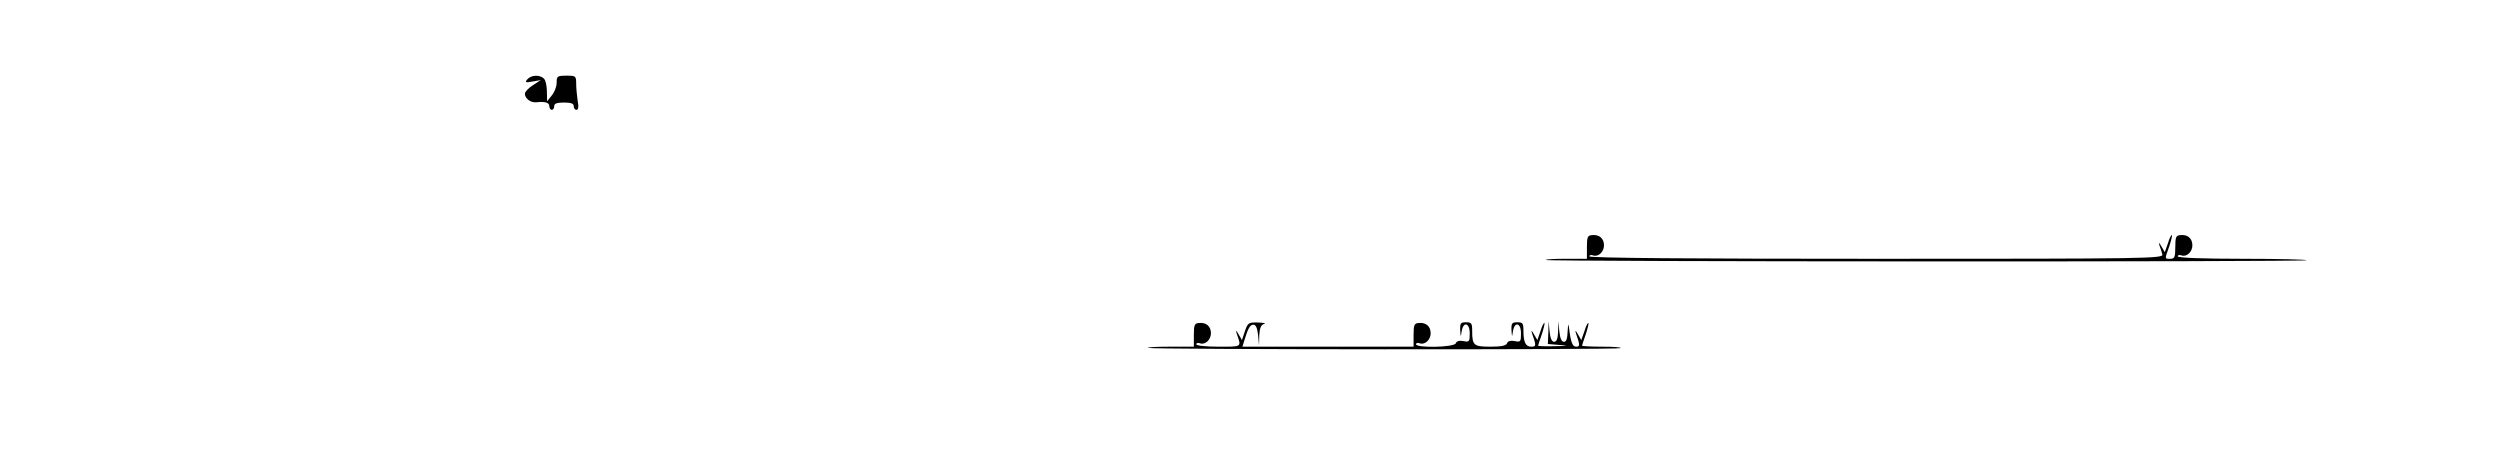
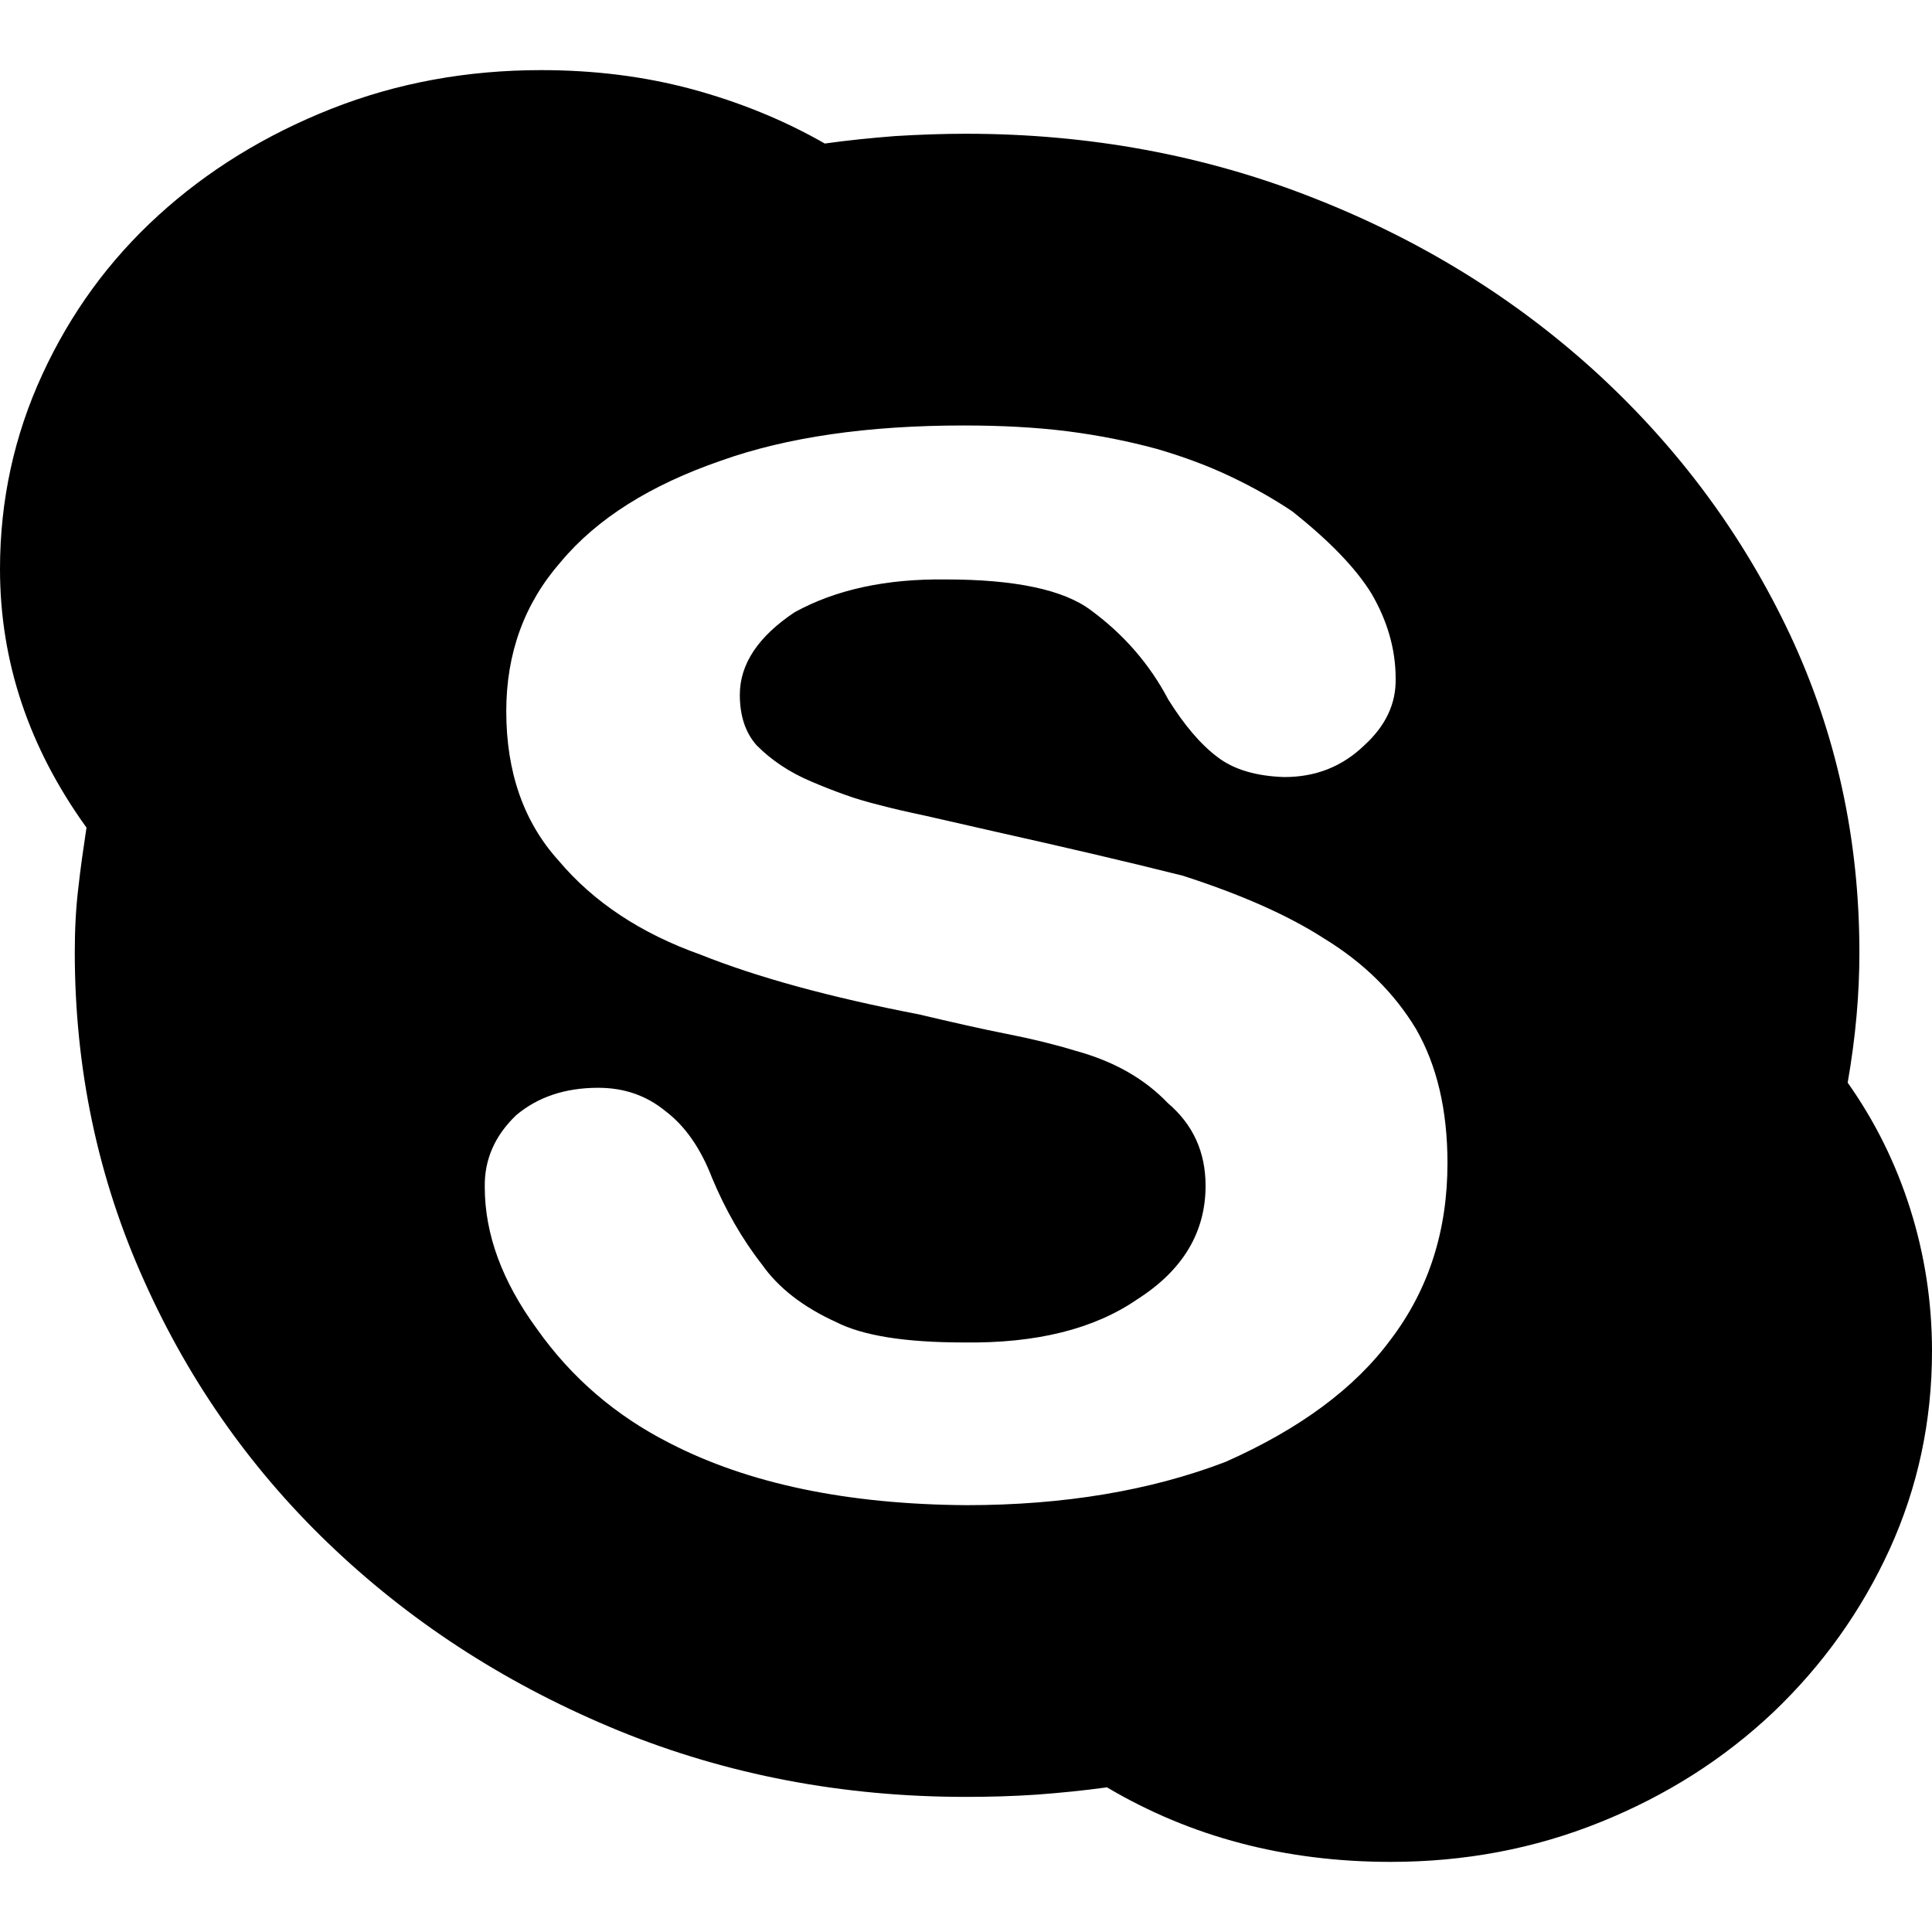
- <svg xmlns="http://www.w3.org/2000/svg" version="1.0" width="1024pt" height="189pt" viewBox="0 0 1024 189" preserveAspectRatio="xMidYMid meet">
-   <g transform="translate(0,189) scale(0.1,-0.1)" fill="#000000" stroke="none">
-     <path d="M2160 1565 c-11 -13 -8 -14 21 -9 l34 6 -32 -21 c-18 -11 -33 -27 -33 -35 0 -19 23 -37 46 -35 37 4 54 -1 54 -16 0 -8 5 -15 10 -15 6 0 10 7 10 15 0 11 11 15 40 15 29 0 40 -4 40 -15 0 -8 5 -15 11 -15 8 0 10 13 5 38 -3 20 -6 52 -6 70 0 31 -2 32 -40 32 -37 0 -40 -2 -40 -29 0 -16 -9 -39 -20 -52 l-19 -24 -1 41 c0 22 -5 45 -12 52 -17 17 -53 15 -68 -3z" />
-     <path d="M6500 878 l0 -48 -87 0 c-47 0 -84 -2 -81 -5 6 -7 3109 -8 3116 -1 3 3 -115 6 -261 6 -166 0 -267 4 -267 10 0 5 7 7 15 4 21 -8 45 14 45 41 0 28 -19 45 -48 42 -19 -1 -22 -7 -22 -49 0 -41 -3 -48 -20 -48 -24 0 -24 -3 -5 50 8 24 13 45 11 47 -2 2 -10 -12 -16 -33 l-13 -37 -14 24 c-10 17 -12 18 -8 4 4 -11 10 -28 12 -37 5 -17 -55 -18 -1171 -18 -752 0 -1176 3 -1176 10 0 5 7 7 15 4 21 -8 45 14 45 41 0 28 -19 45 -48 42 -19 -1 -22 -7 -22 -49z" />
-     <path d="M4890 518 l0 -48 -97 0 c-53 0 -94 -2 -91 -5 7 -7 1929 -8 1936 -1 3 4 -31 6 -76 6 -45 0 -82 2 -82 4 0 2 7 23 15 46 8 24 13 45 11 47 -2 2 -10 -12 -16 -33 l-13 -37 -14 24 c-10 17 -12 18 -8 4 17 -49 17 -55 1 -55 -15 0 -22 17 -29 75 -3 23 -4 20 -6 -12 -1 -30 -5 -43 -15 -43 -10 0 -16 14 -19 43 l-4 42 -1 -42 c-1 -30 -6 -43 -16 -43 -10 0 -16 14 -19 43 l-4 42 -1 -47 -2 -47 48 -4 c39 -3 36 -4 -20 -5 -38 -1 -68 0 -68 2 0 2 7 23 15 46 8 24 13 45 11 47 -2 2 -10 -12 -16 -33 l-13 -37 -14 24 c-10 17 -12 18 -8 4 18 -51 18 -55 -3 -55 -23 0 -32 18 -32 66 0 30 -3 34 -25 34 -22 0 -25 -4 -24 -32 2 -31 2 -31 6 -5 7 42 33 35 33 -9 0 -34 -2 -36 -26 -31 -16 3 -28 0 -31 -9 -4 -10 -24 -14 -68 -14 -69 0 -75 5 -75 66 0 30 -3 34 -25 34 -22 0 -25 -4 -24 -32 2 -31 2 -31 6 -5 7 42 33 35 33 -9 0 -34 -2 -36 -26 -31 -16 3 -28 0 -31 -9 -6 -17 -163 -20 -163 -4 0 5 7 7 15 4 21 -8 45 14 45 41 0 28 -19 45 -48 42 -19 -1 -22 -7 -22 -49 l0 -48 -351 0 -350 0 7 23 c16 53 24 67 38 67 10 0 16 -14 19 -42 l4 -43 1 42 c2 30 7 43 20 46 9 3 -2 5 -25 6 -39 1 -42 -1 -54 -36 l-12 -36 -14 24 c-10 17 -12 18 -8 4 20 -58 25 -55 -74 -55 -52 0 -91 4 -91 10 0 5 7 7 15 4 21 -8 45 14 45 41 0 28 -19 45 -48 42 -19 -1 -22 -7 -22 -49z" />
+ <svg xmlns="http://www.w3.org/2000/svg" version="1.1" id="Capa_1" x="0px" y="0px" viewBox="0 0 24.08 24.08" style="enable-background:new 0 0 24.08 24.08;" xml:space="preserve">
+   <g>
+     <path d="M23.029,13.494c0.34,0.481,0.599,1.003,0.78,1.575c0.18,0.57,0.271,1.16,0.271,1.771c0,0.875-0.177,1.697-0.527,2.467   c-0.351,0.768-0.834,1.445-1.45,2.033c-0.616,0.582-1.333,1.039-2.157,1.371s-1.691,0.495-2.613,0.495   c-1.313,0-2.491-0.31-3.536-0.929c-0.29,0.04-0.582,0.069-0.877,0.091c-0.296,0.02-0.589,0.028-0.882,0.028   c-1.534,0-2.974-0.275-4.321-0.823c-1.344-0.551-2.521-1.299-3.535-2.252c-1.011-0.949-1.808-2.068-2.382-3.349   c-0.579-1.281-0.868-2.65-0.868-4.105c0-0.282,0.014-0.55,0.044-0.798c0.027-0.248,0.064-0.501,0.102-0.754   C0.358,9.316,0,8.243,0,7.092c0-0.856,0.177-1.665,0.528-2.426c0.35-0.76,0.83-1.421,1.446-1.982C2.59,2.122,3.311,1.68,4.13,1.356   c0.821-0.324,1.692-0.482,2.614-0.482c0.664,0,1.287,0.078,1.879,0.237c0.592,0.161,1.146,0.385,1.657,0.678   c0.289-0.041,0.585-0.07,0.877-0.093c0.296-0.018,0.592-0.029,0.881-0.029c1.539,0,2.984,0.268,4.335,0.801   c1.348,0.529,2.528,1.262,3.542,2.192c1.014,0.934,1.813,2.015,2.393,3.245c0.578,1.232,0.867,2.554,0.867,3.962   C23.176,12.386,23.128,12.929,23.029,13.494z M17.333,16.696c0.474-0.624,0.708-1.357,0.708-2.199c0-0.663-0.132-1.22-0.392-1.672   c-0.271-0.45-0.653-0.827-1.146-1.128c-0.453-0.292-1.042-0.551-1.763-0.783c-0.725-0.182-1.494-0.36-2.307-0.542l-0.891-0.203   c-0.239-0.051-0.429-0.094-0.572-0.133c-0.159-0.039-0.306-0.082-0.446-0.133c-0.132-0.047-0.272-0.102-0.412-0.162   C9.84,9.627,9.612,9.472,9.431,9.29c-0.14-0.157-0.21-0.368-0.21-0.63c0-0.383,0.228-0.725,0.681-1.028   c0.513-0.283,1.14-0.419,1.885-0.41c0.861,0,1.466,0.127,1.807,0.382c0.412,0.302,0.735,0.674,0.966,1.113   c0.201,0.322,0.405,0.562,0.616,0.72c0.201,0.154,0.48,0.237,0.831,0.248c0.395,0,0.722-0.131,0.997-0.395   c0.269-0.246,0.398-0.523,0.391-0.835c0-0.361-0.102-0.716-0.302-1.058c-0.198-0.321-0.531-0.663-0.99-1.026   c-0.232-0.156-0.487-0.299-0.762-0.43c-0.276-0.132-0.586-0.248-0.923-0.346c-0.353-0.096-0.724-0.17-1.115-0.22   c-0.392-0.049-0.82-0.072-1.294-0.072c-1.194,0-2.201,0.146-3.021,0.438c-0.881,0.304-1.548,0.722-2,1.264   C6.536,7.521,6.31,8.141,6.31,8.865c0,0.762,0.219,1.382,0.651,1.86c0.435,0.517,1.024,0.908,1.769,1.173   c0.708,0.283,1.613,0.531,2.723,0.745c0.415,0.098,0.778,0.181,1.099,0.244c0.316,0.062,0.603,0.133,0.854,0.21   c0.473,0.129,0.857,0.345,1.15,0.652c0.313,0.266,0.47,0.608,0.47,1.03c0,0.583-0.286,1.055-0.851,1.415   c-0.534,0.369-1.256,0.551-2.165,0.538c-0.728,0-1.255-0.084-1.589-0.254c-0.415-0.189-0.721-0.429-0.922-0.715   c-0.255-0.326-0.459-0.688-0.623-1.079c-0.143-0.371-0.336-0.651-0.588-0.84c-0.235-0.191-0.51-0.286-0.833-0.286   c-0.412,0-0.752,0.115-1.021,0.341c-0.269,0.257-0.398,0.558-0.392,0.896c0,0.589,0.218,1.178,0.65,1.768   c0.429,0.607,0.98,1.081,1.651,1.422c0.983,0.508,2.218,0.765,3.702,0.775c1.211,0,2.29-0.18,3.229-0.539   C16.196,17.812,16.884,17.305,17.333,16.696z" />
+     <g>
+ 	</g>
+     <g>
+ 	</g>
+     <g>
+ 	</g>
+     <g>
+ 	</g>
+     <g>
+ 	</g>
+     <g>
+ 	</g>
+     <g>
+ 	</g>
+     <g>
+ 	</g>
+     <g>
+ 	</g>
+     <g>
+ 	</g>
+     <g>
+ 	</g>
+     <g>
+ 	</g>
+     <g>
+ 	</g>
+     <g>
+ 	</g>
+     <g>
+ 	</g>
  </g>
+   <g>
+ </g>
+   <g>
+ </g>
+   <g>
+ </g>
+   <g>
+ </g>
+   <g>
+ </g>
+   <g>
+ </g>
+   <g>
+ </g>
+   <g>
+ </g>
+   <g>
+ </g>
+   <g>
+ </g>
+   <g>
+ </g>
+   <g>
+ </g>
+   <g>
+ </g>
+   <g>
+ </g>
+   <g>
+ </g>
</svg>
